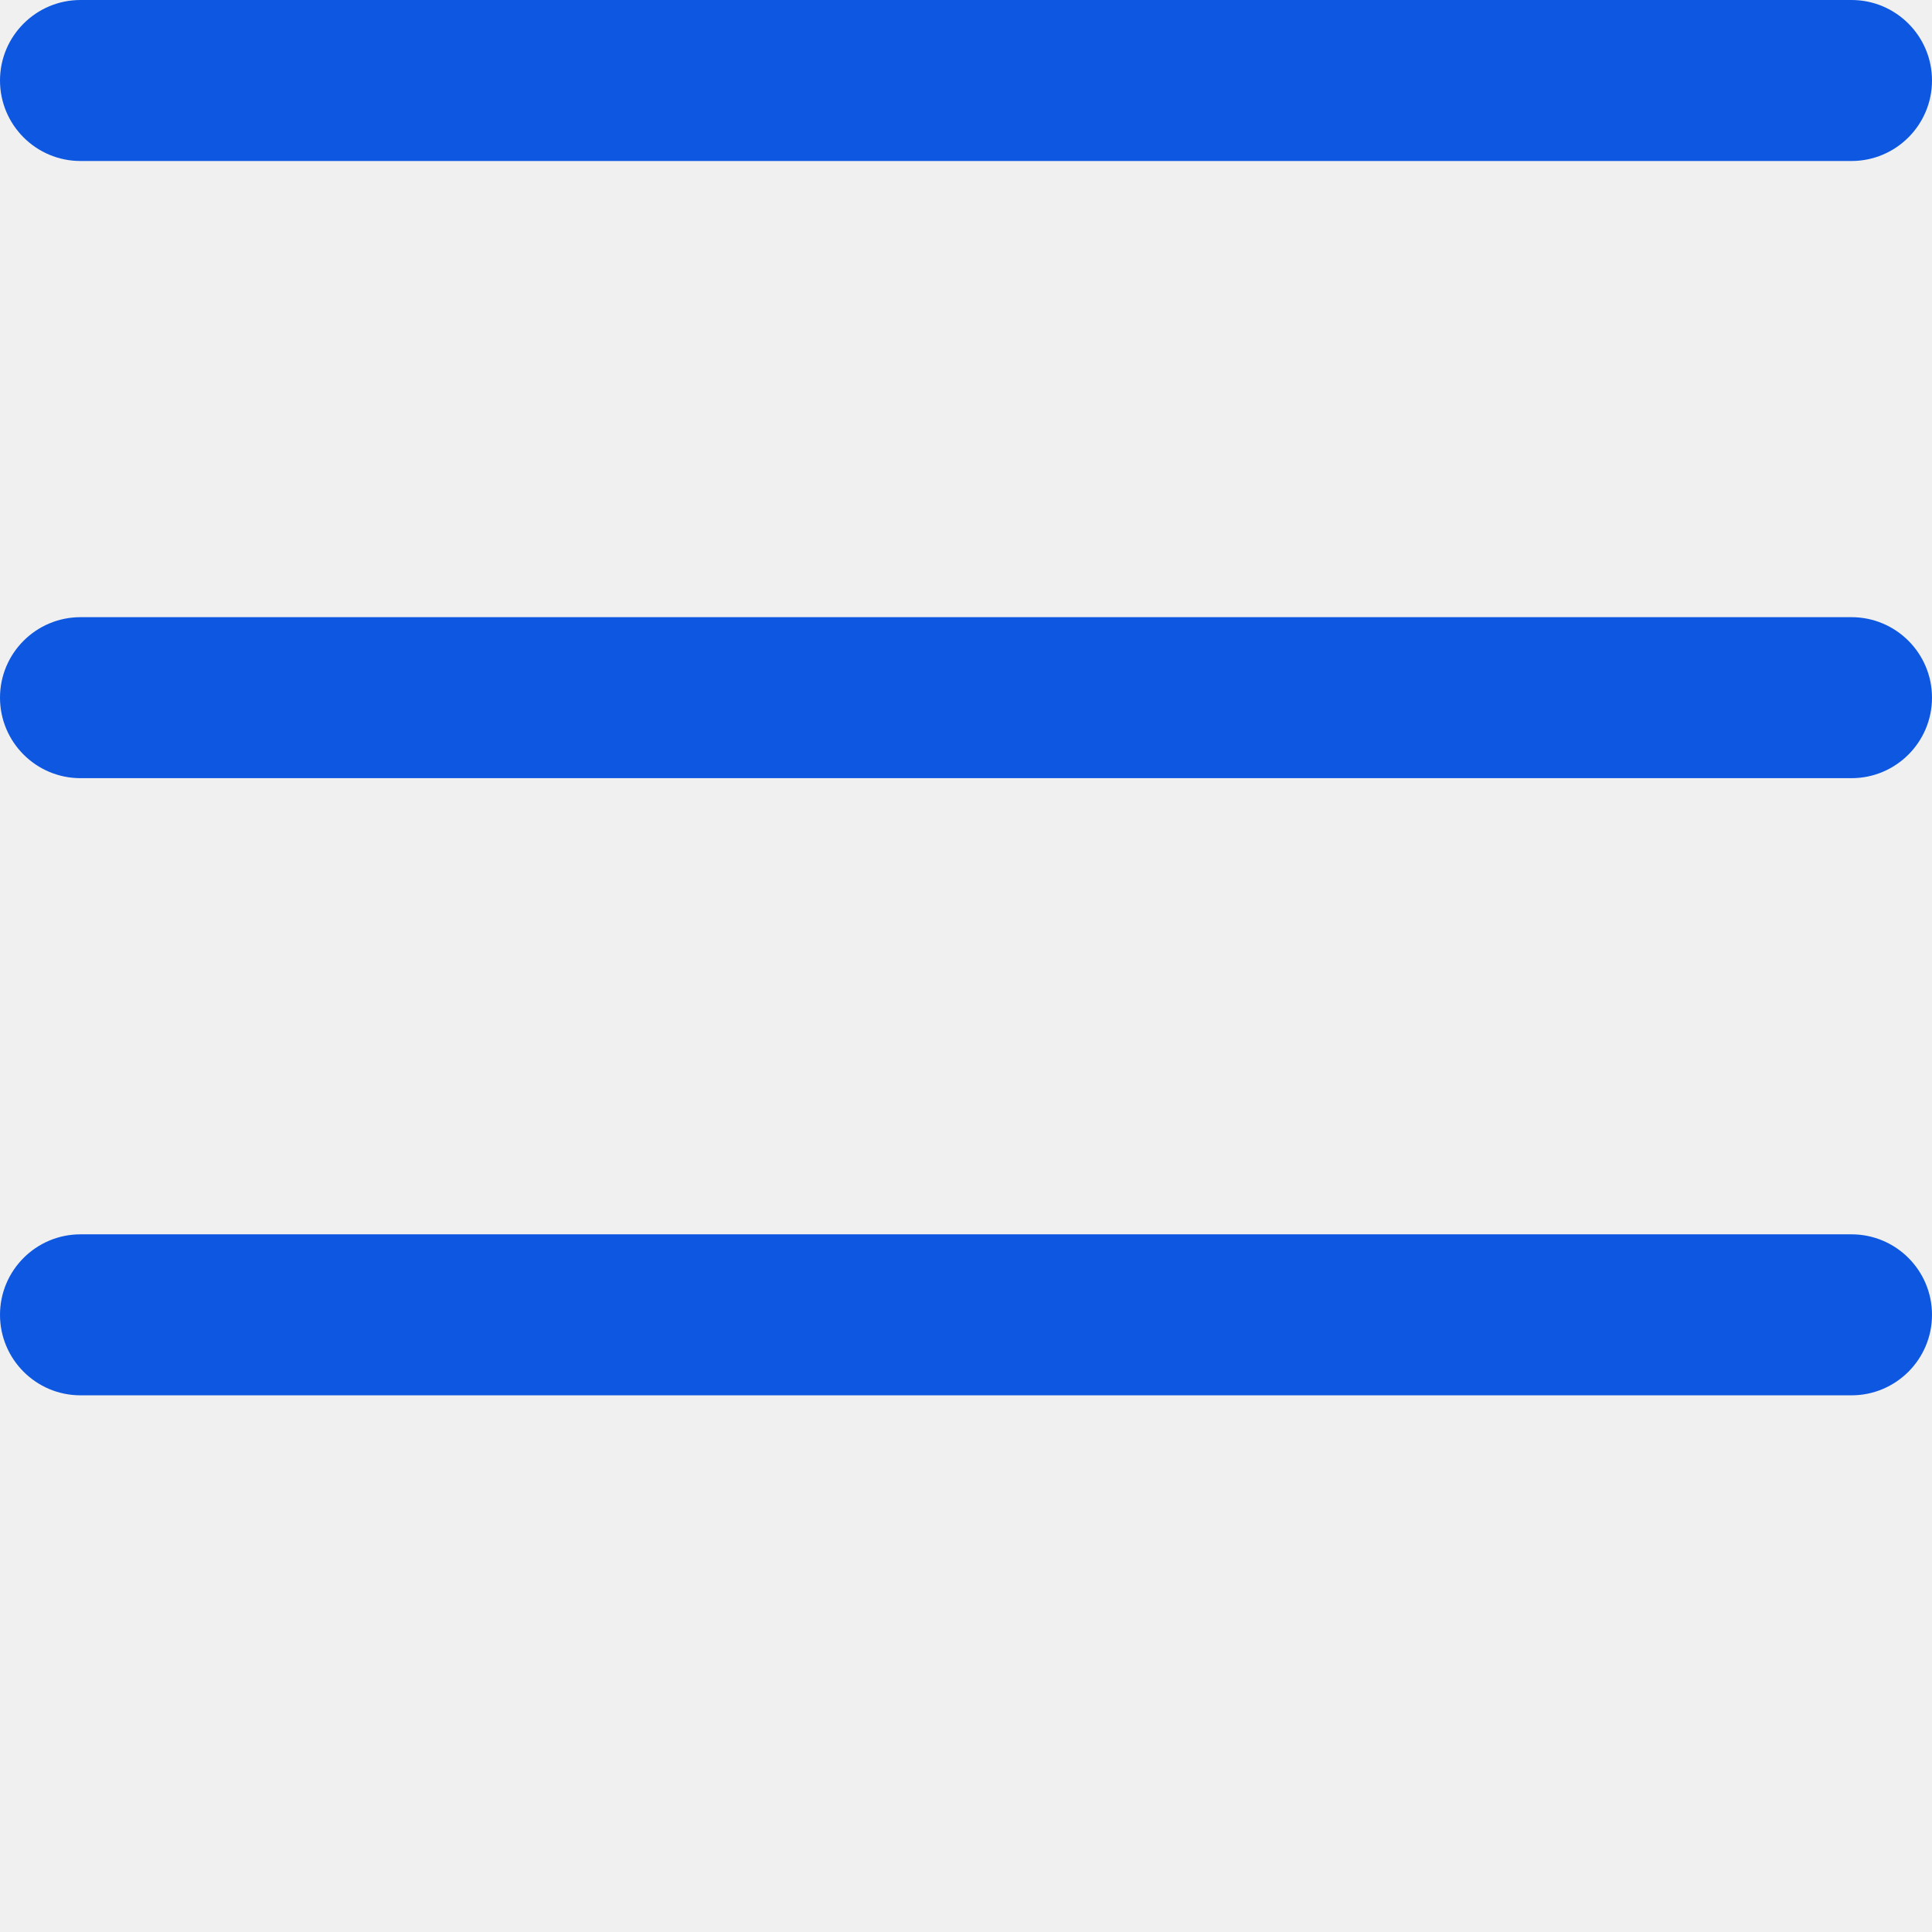
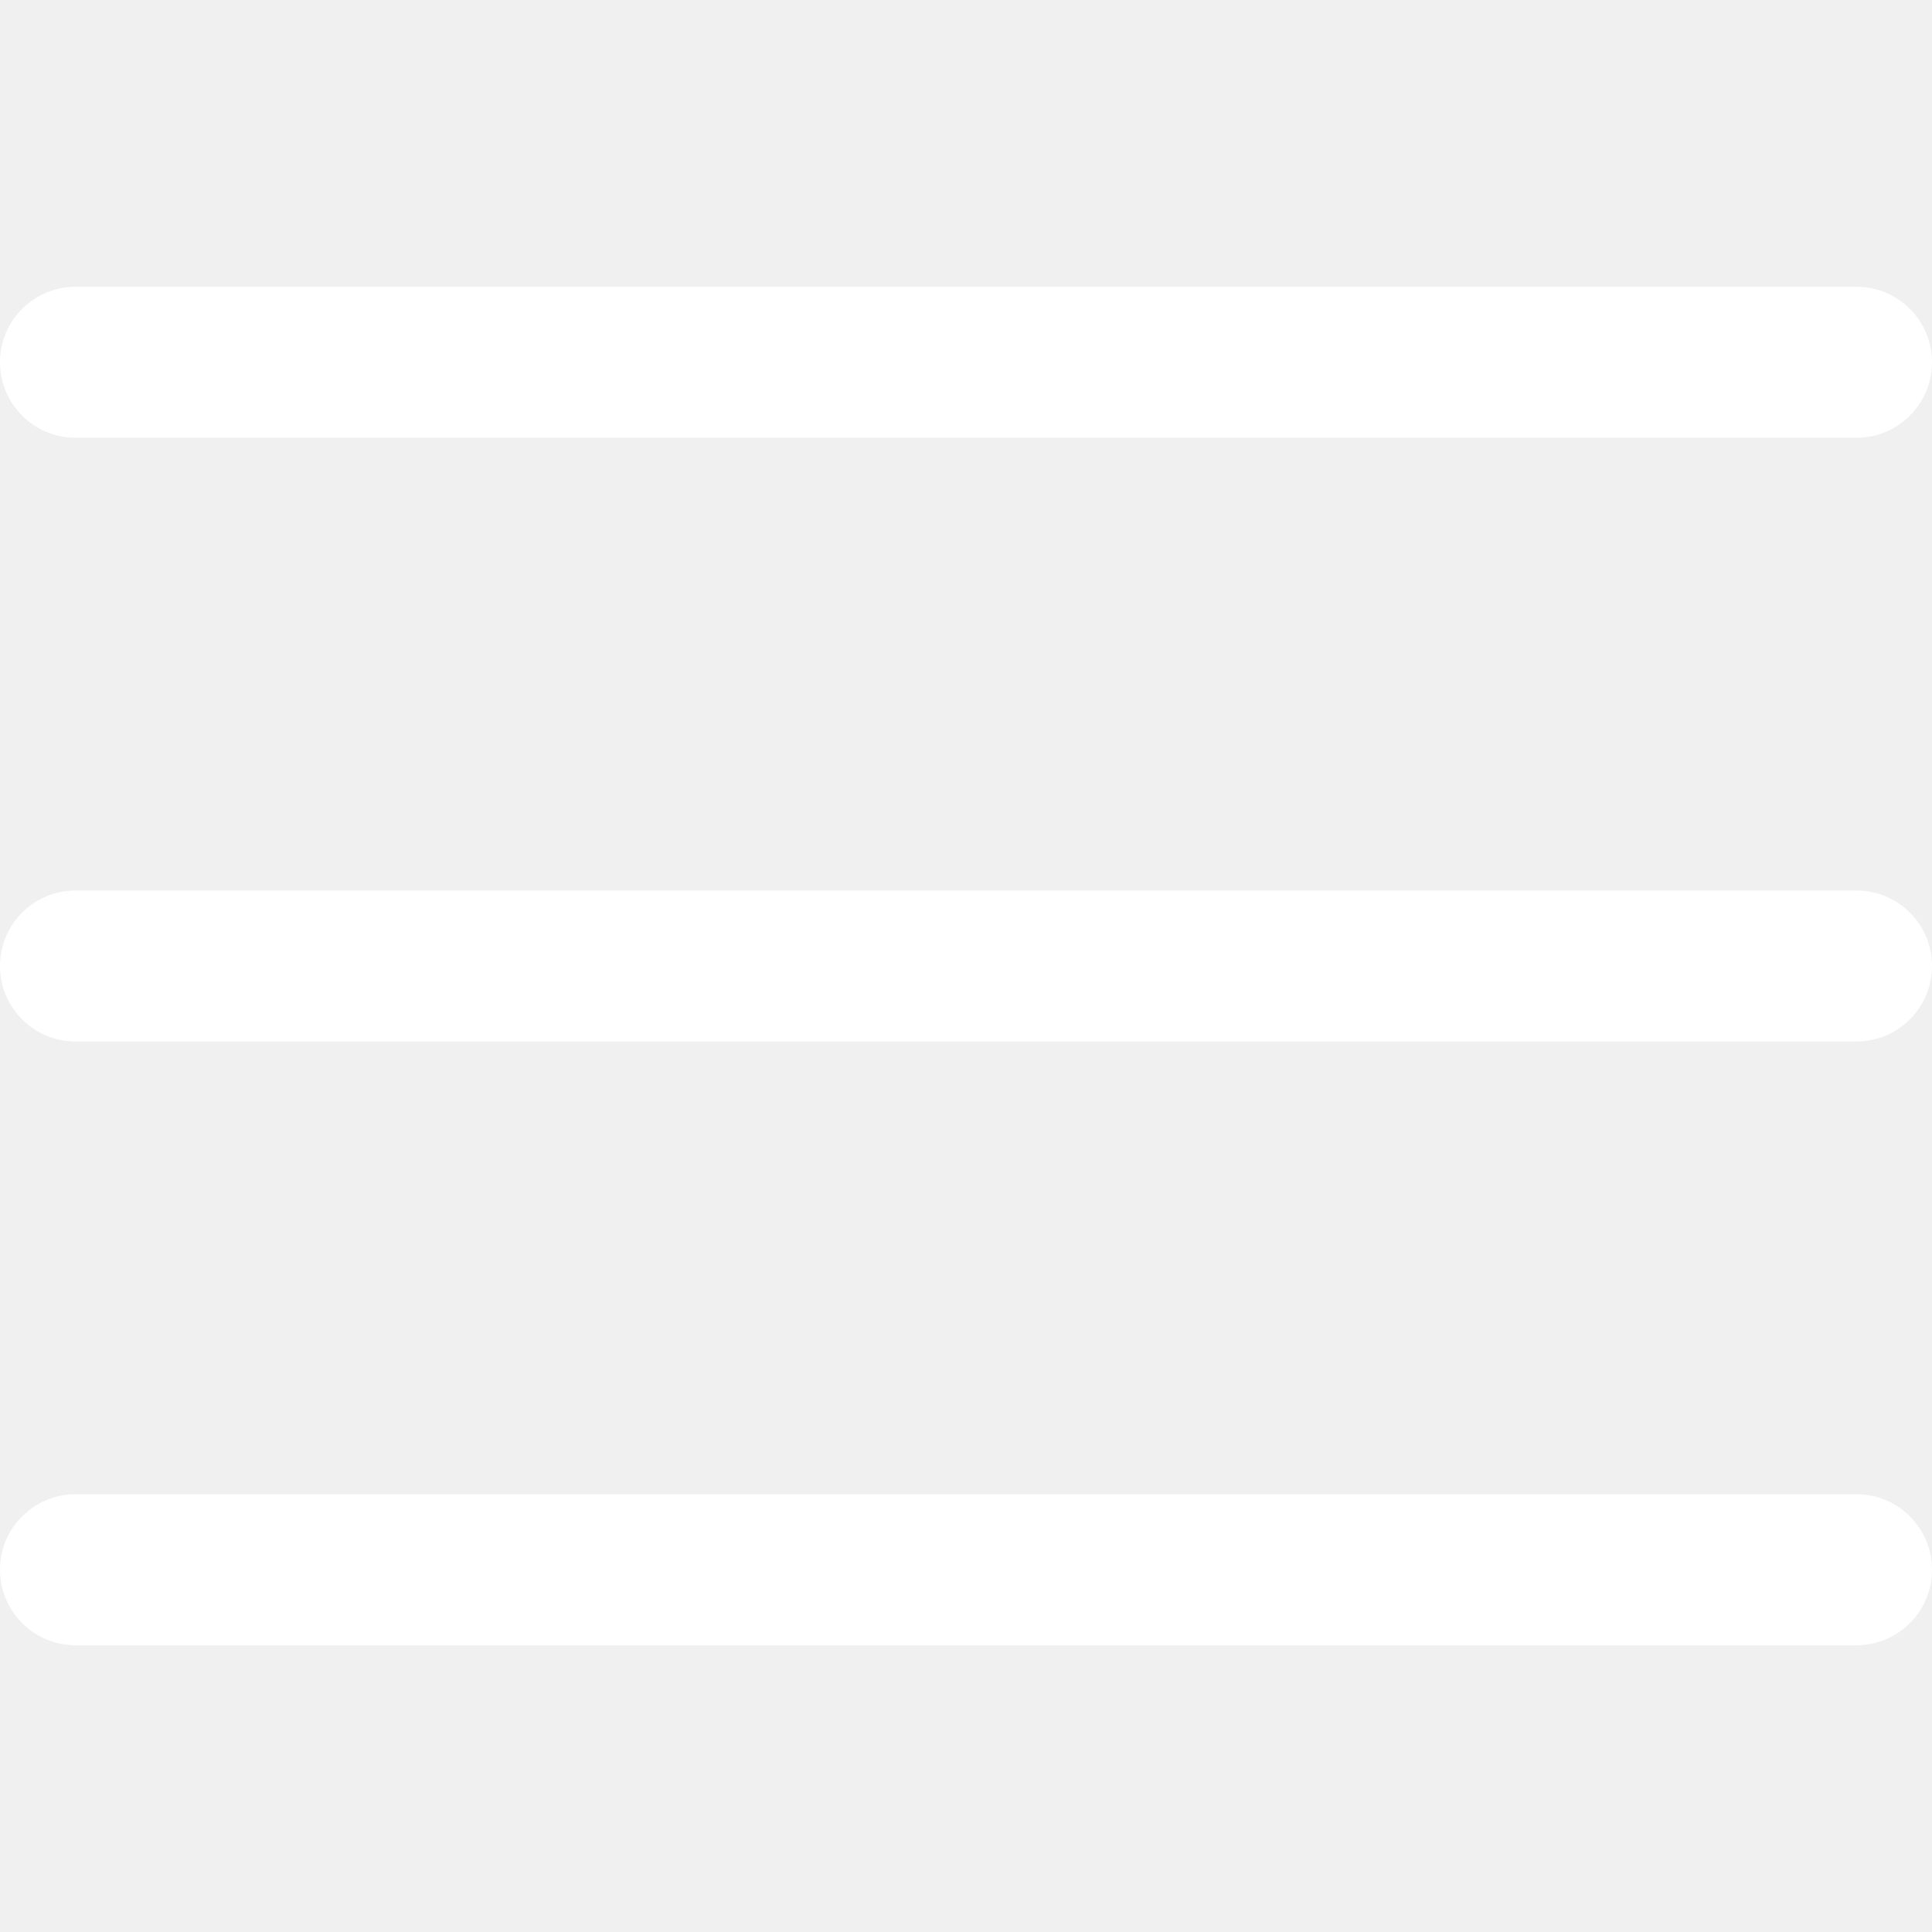
- <svg xmlns="http://www.w3.org/2000/svg" version="1.1" width="512" height="512" x="0" y="0" viewBox="0 0 384 384" style="enable-background:new 0 0 512 512" xml:space="preserve">
+ <svg xmlns="http://www.w3.org/2000/svg" version="1.1" width="512" height="512" x="0" y="0" viewBox="0 0 512 512" style="enable-background:new 0 0 512 512" xml:space="preserve" class="">
  <g>
-     <path d="m368 154.668h-352c-8.832 0-16-7.168-16-16s7.168-16 16-16h352c8.832 0 16 7.168 16 16s-7.168 16-16 16zm0 0" fill="#0e58e1" data-original="#000000" style="" />
-     <path d="m368 32h-352c-8.832 0-16-7.168-16-16s7.168-16 16-16h352c8.832 0 16 7.168 16 16s-7.168 16-16 16zm0 0" fill="#0e58e1" data-original="#000000" style="" />
-     <path d="m368 277.332h-352c-8.832 0-16-7.168-16-16s7.168-16 16-16h352c8.832 0 16 7.168 16 16s-7.168 16-16 16zm0 0" fill="#0e58e1" data-original="#000000" style="" />
+     <g>
+       <g>
+         <path d="M492,236H20c-11.046,0-20,8.954-20,20c0,11.046,8.954,20,20,20h472c11.046,0,20-8.954,20-20S503.046,236,492,236z" fill="#ffffff" data-original="#000000" style="" />
+       </g>
+     </g>
+     <g>
+       <g>
+         <path d="M492,76H20C8.954,76,0,84.954,0,96s8.954,20,20,20h472c11.046,0,20-8.954,20-20S503.046,76,492,76z" fill="#ffffff" data-original="#000000" style="" />
+       </g>
+     </g>
+     <g>
+       <g>
+         <path d="M492,396H20c-11.046,0-20,8.954-20,20c0,11.046,8.954,20,20,20h472c11.046,0,20-8.954,20-20    C512,404.954,503.046,396,492,396z" fill="#ffffff" data-original="#000000" style="" />
+       </g>
+     </g>
+     <g>
+ </g>
+     <g>
+ </g>
+     <g>
+ </g>
+     <g>
+ </g>
+     <g>
+ </g>
+     <g>
+ </g>
+     <g>
+ </g>
+     <g>
+ </g>
+     <g>
+ </g>
+     <g>
+ </g>
+     <g>
+ </g>
+     <g>
+ </g>
+     <g>
+ </g>
+     <g>
+ </g>
+     <g>
+ </g>
  </g>
</svg>
